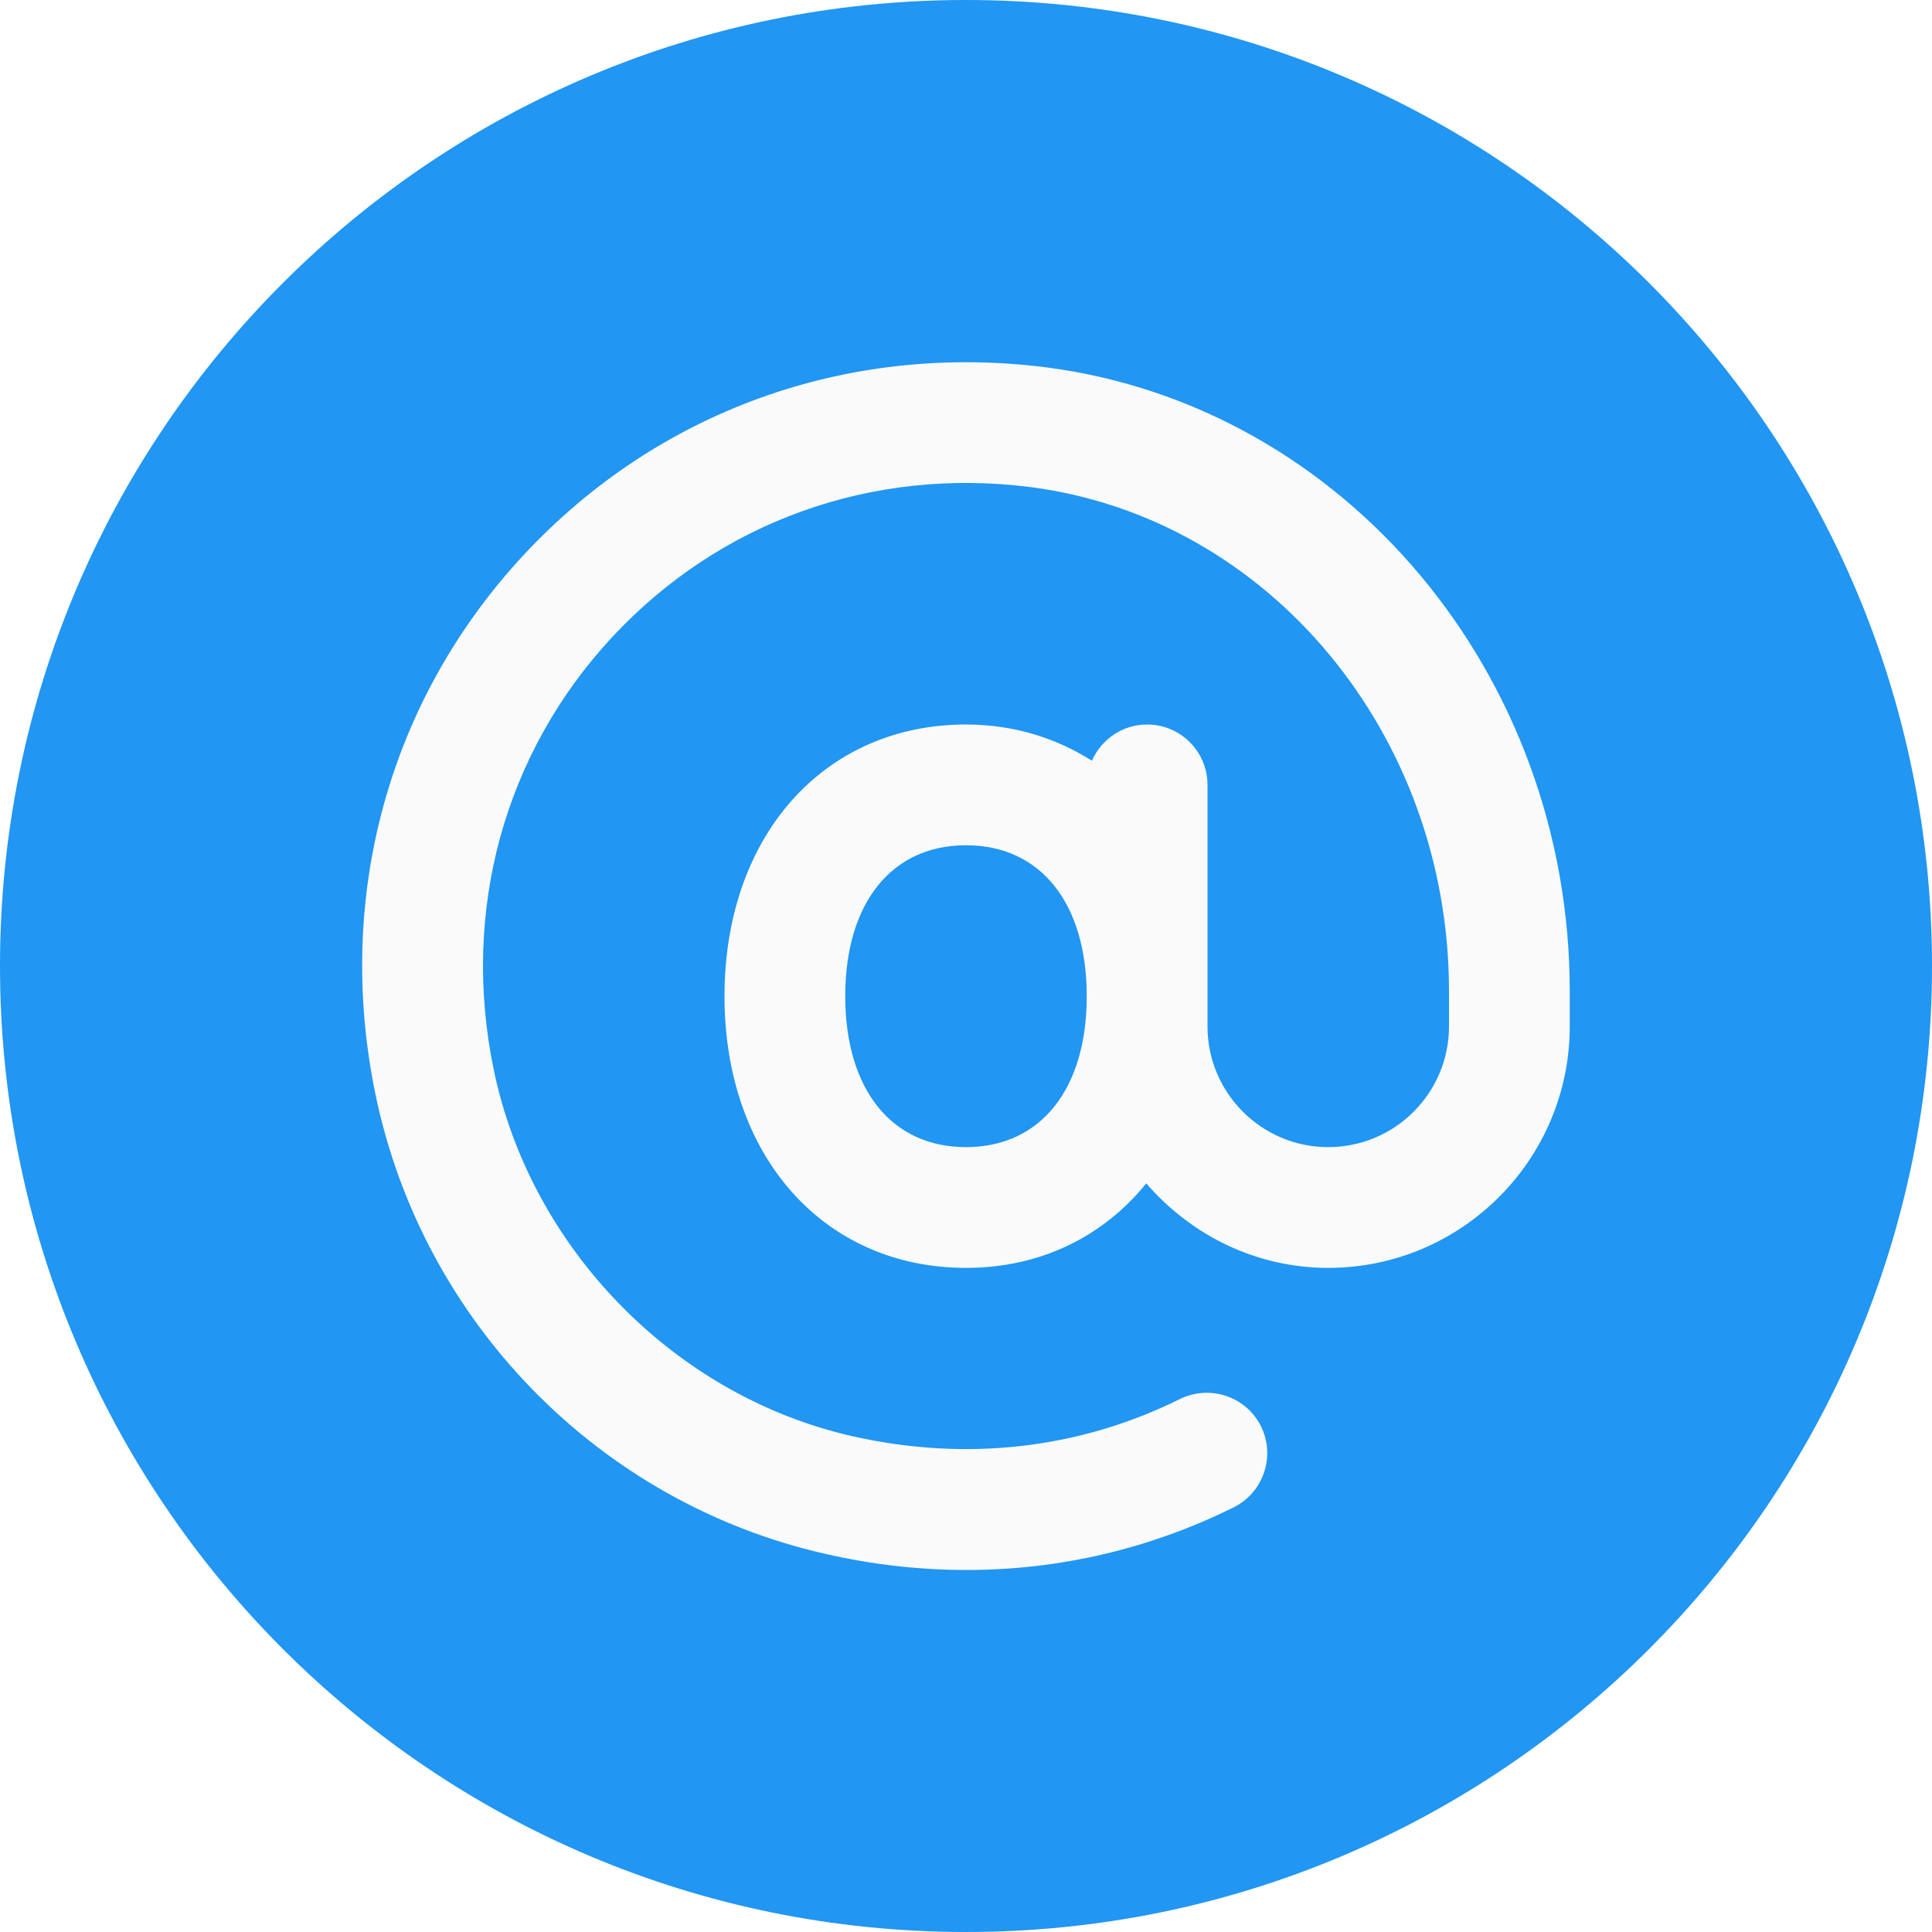
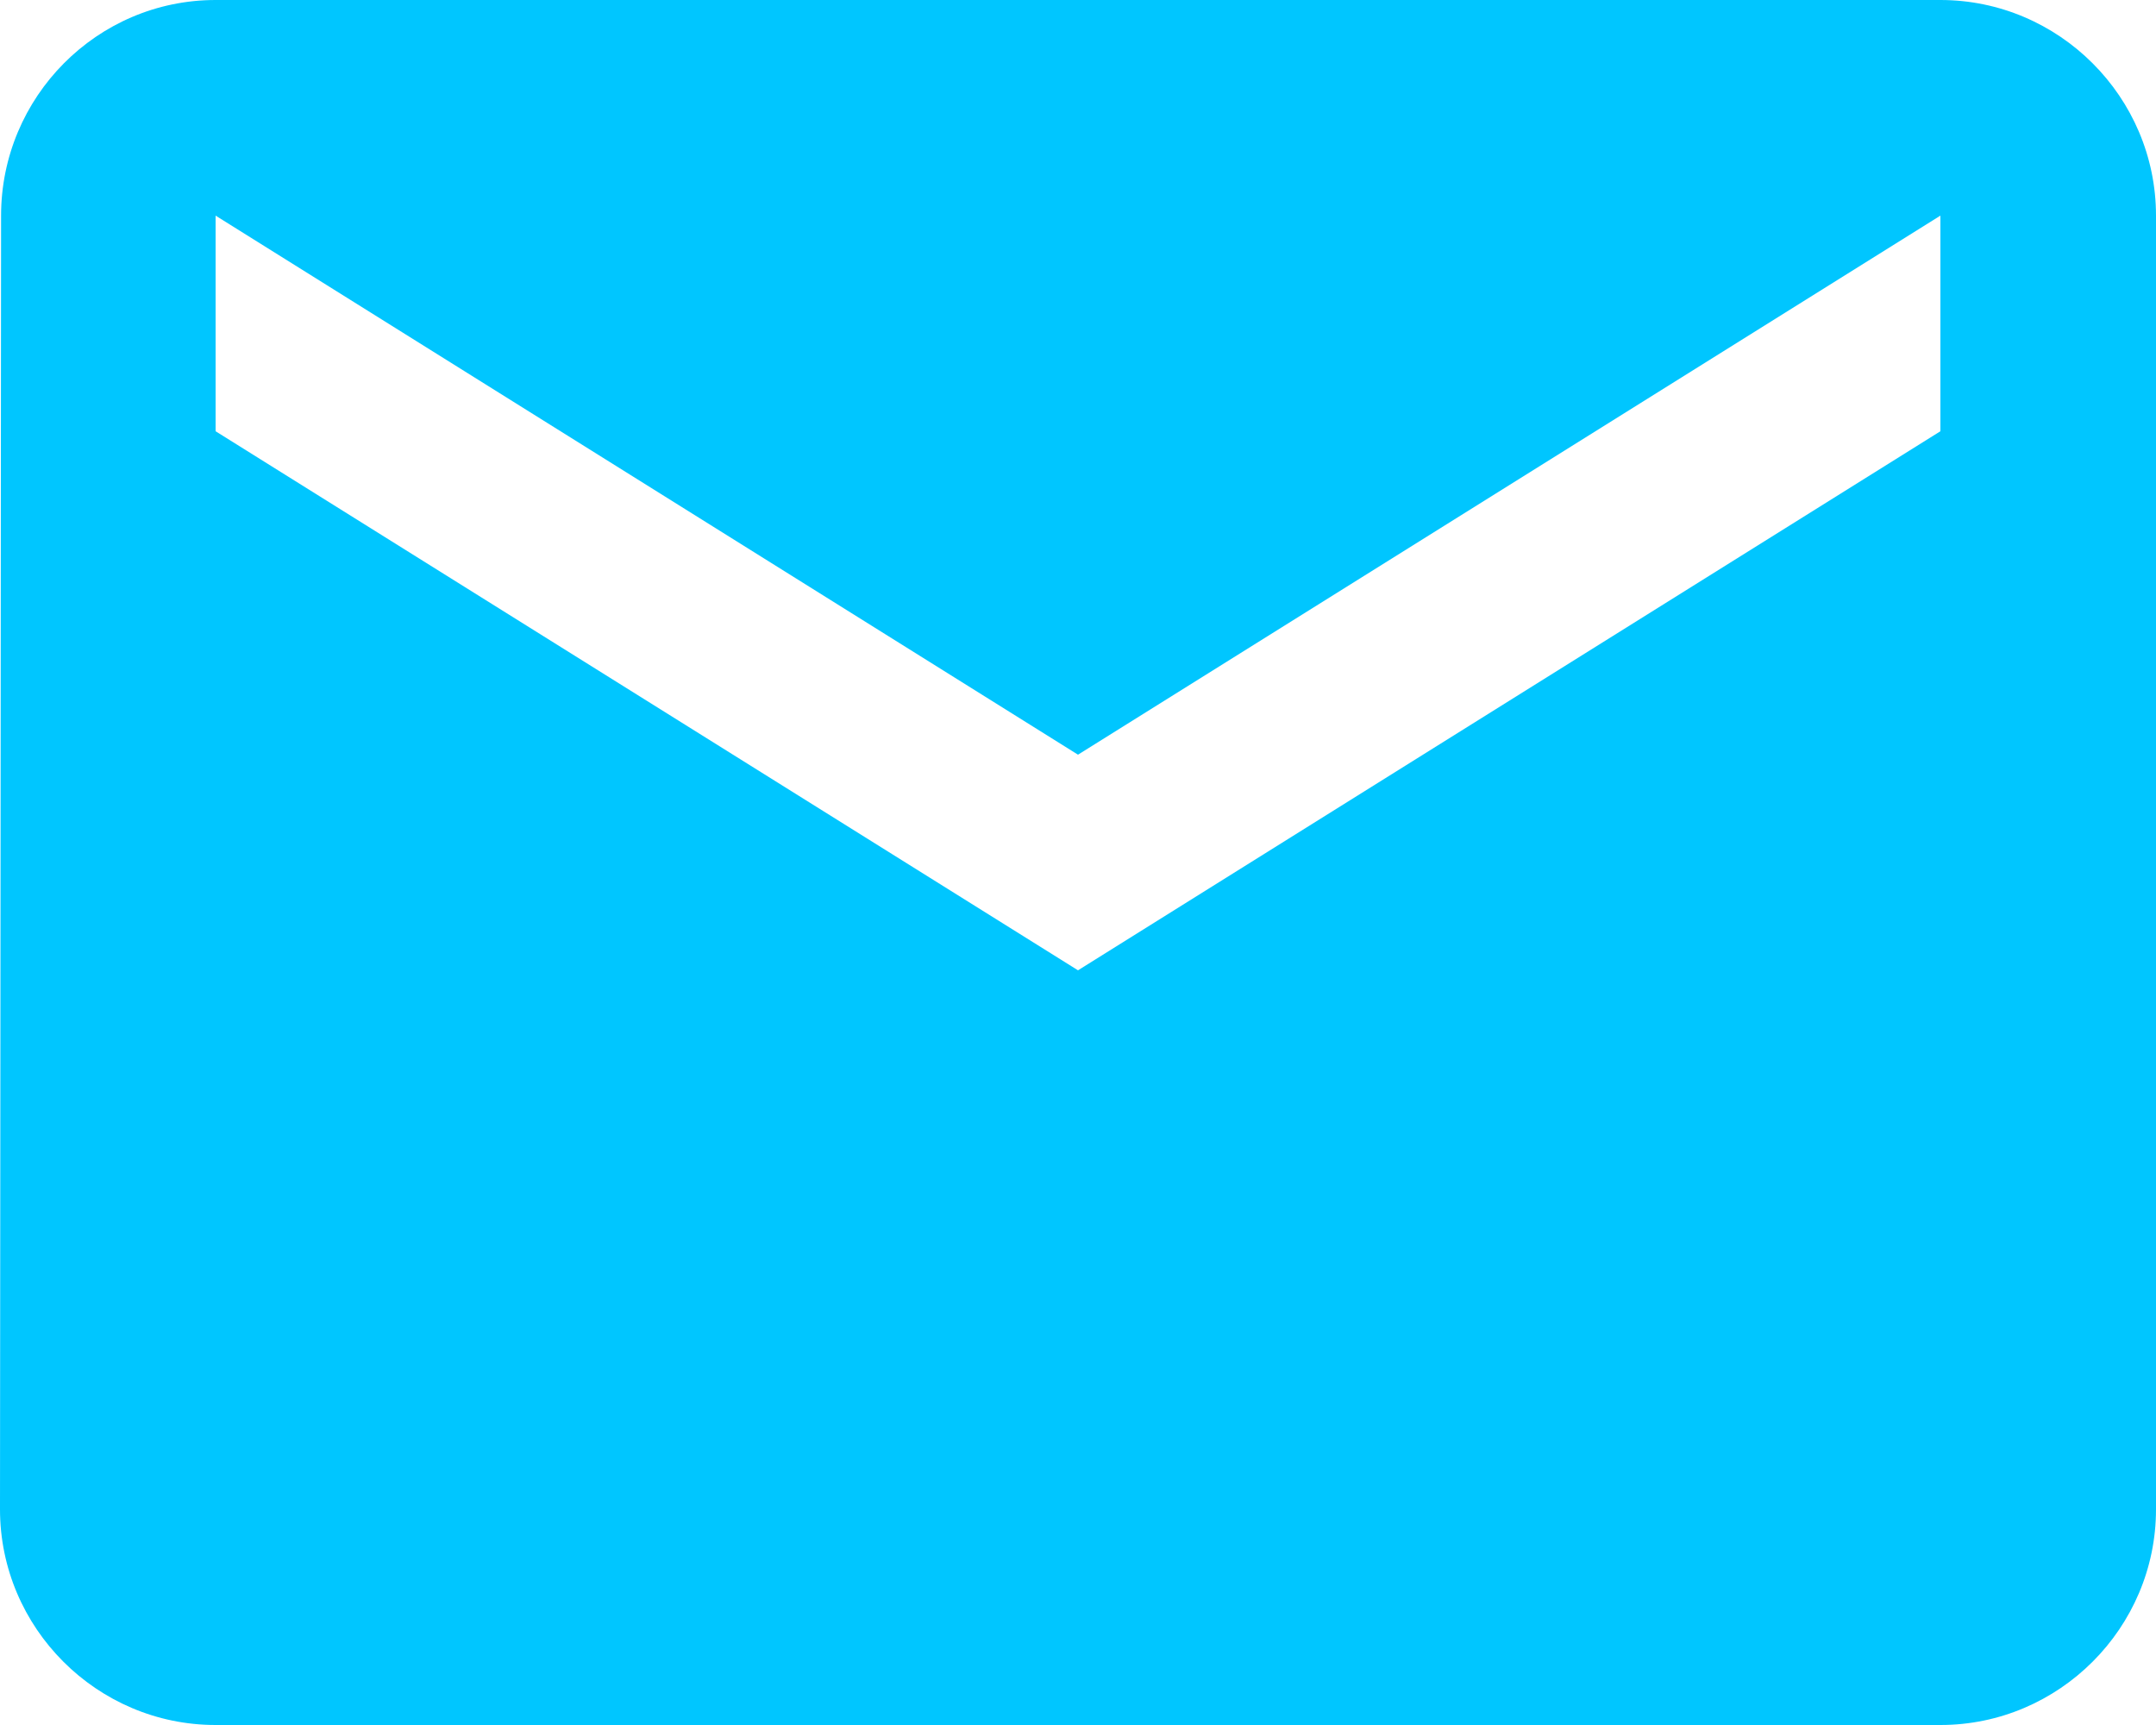
- <svg xmlns="http://www.w3.org/2000/svg" version="1.1" id="Capa_1" x="0px" y="0px" viewBox="0 0 512 512" style="enable-background:new 0 0 512 512;" xml:space="preserve">
-   <circle style="fill:#2196F3;" cx="256" cy="256" r="256" />
-   <path style="fill:#FAFAFA;" d="M277.216,97.344c-52.352-6.624-102.816,11.392-138.528,49.824  c-35.648,38.432-49.952,90.4-39.232,142.624c12.448,60.48,59.232,108.352,119.2,121.984c12.544,2.88,25.088,4.288,37.472,4.288  c24.608,0,48.608-5.6,70.816-16.608c7.904-3.936,11.136-13.536,7.232-21.472c-3.968-7.936-13.504-11.104-21.472-7.232  c-26.72,13.28-56.8,16.672-86.944,9.824c-47.04-10.688-85.184-49.792-94.944-97.216c-8.64-41.984,2.816-83.68,31.328-114.432  c28.544-30.72,68.96-45.216,110.976-39.84c63.232,8.192,110.88,65.6,110.88,133.6V272c0,17.664-14.336,32-32,32s-32-14.336-32-32  v-64c0-8.832-7.168-16-16-16c-6.56,0-12.16,3.968-14.624,9.6C279.84,195.584,268.64,192,256,192c-37.696,0-64,29.6-64,72  s26.304,72,64,72c19.872,0,36.416-8.384,47.776-22.4C315.52,327.2,332.672,336,352,336c35.296,0,64-28.704,64-64v-9.312  C416,178.656,356.352,107.584,277.216,97.344z M256,304c-19.744,0-32-15.328-32-40s12.256-40,32-40s32,15.328,32,40  S275.744,304,256,304z" />
-   <g>
- </g>
-   <g>
- </g>
-   <g>
- </g>
-   <g>
- </g>
-   <g>
- </g>
-   <g>
- </g>
-   <g>
- </g>
-   <g>
- </g>
-   <g>
- </g>
-   <g>
- </g>
-   <g>
- </g>
-   <g>
- </g>
-   <g>
- </g>
-   <g>
- </g>
-   <g>
- </g>
+ <svg xmlns="http://www.w3.org/2000/svg" width="100%" height="100%" viewBox="0 0 20 16" version="1.1" xml:space="preserve" style="fill-rule:evenodd;clip-rule:evenodd;stroke-linejoin:round;stroke-miterlimit:1.414;">
+   <g transform="matrix(1,0,0,1,-2,-4)">
+     <path d="M20,4L4,4C2.9,4 2.01,4.9 2.01,6L2,18C2,19.1 2.9,20 4,20L20,20C21.1,20 22,19.1 22,18L22,6C22,4.9 21.1,4 20,4ZM20,8L12,13L4,8L4,6L12,11L20,6L20,8Z" style="fill:rgb(0,198,255);fill-rule:nonzero;" />
+     <rect x="0" y="0" width="24" height="24" style="fill:none;" />
+   </g>
</svg>
